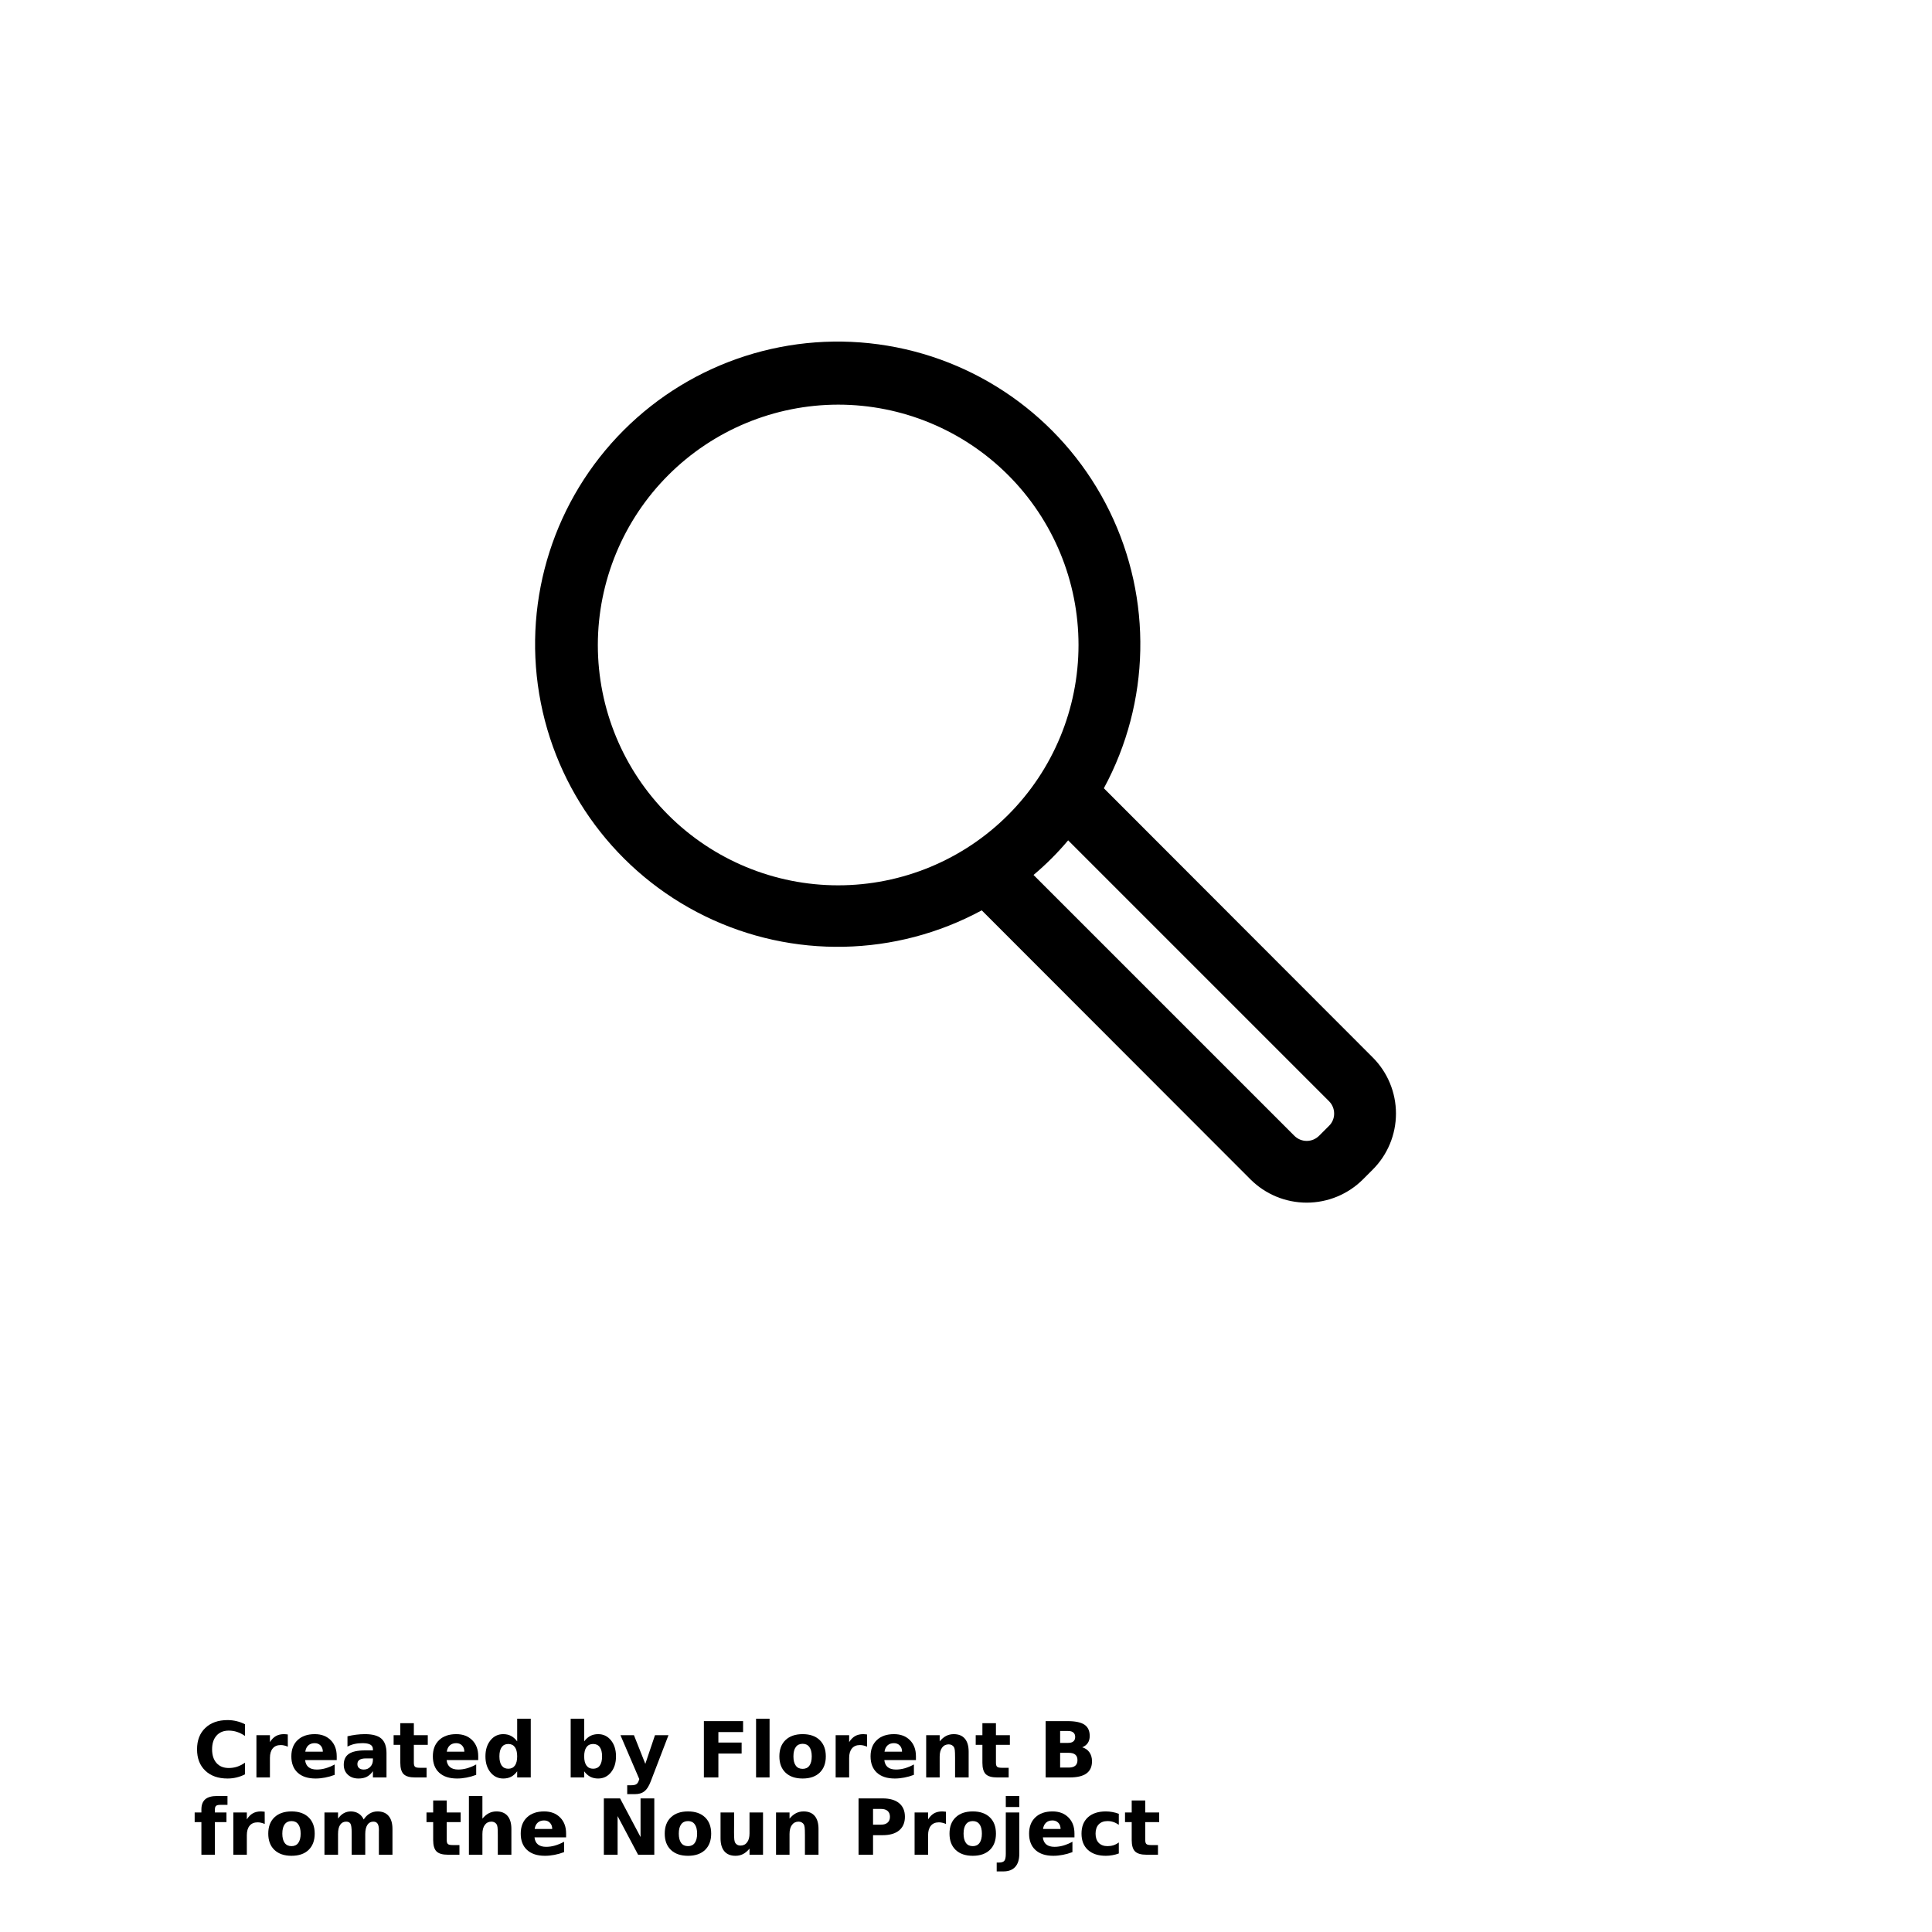
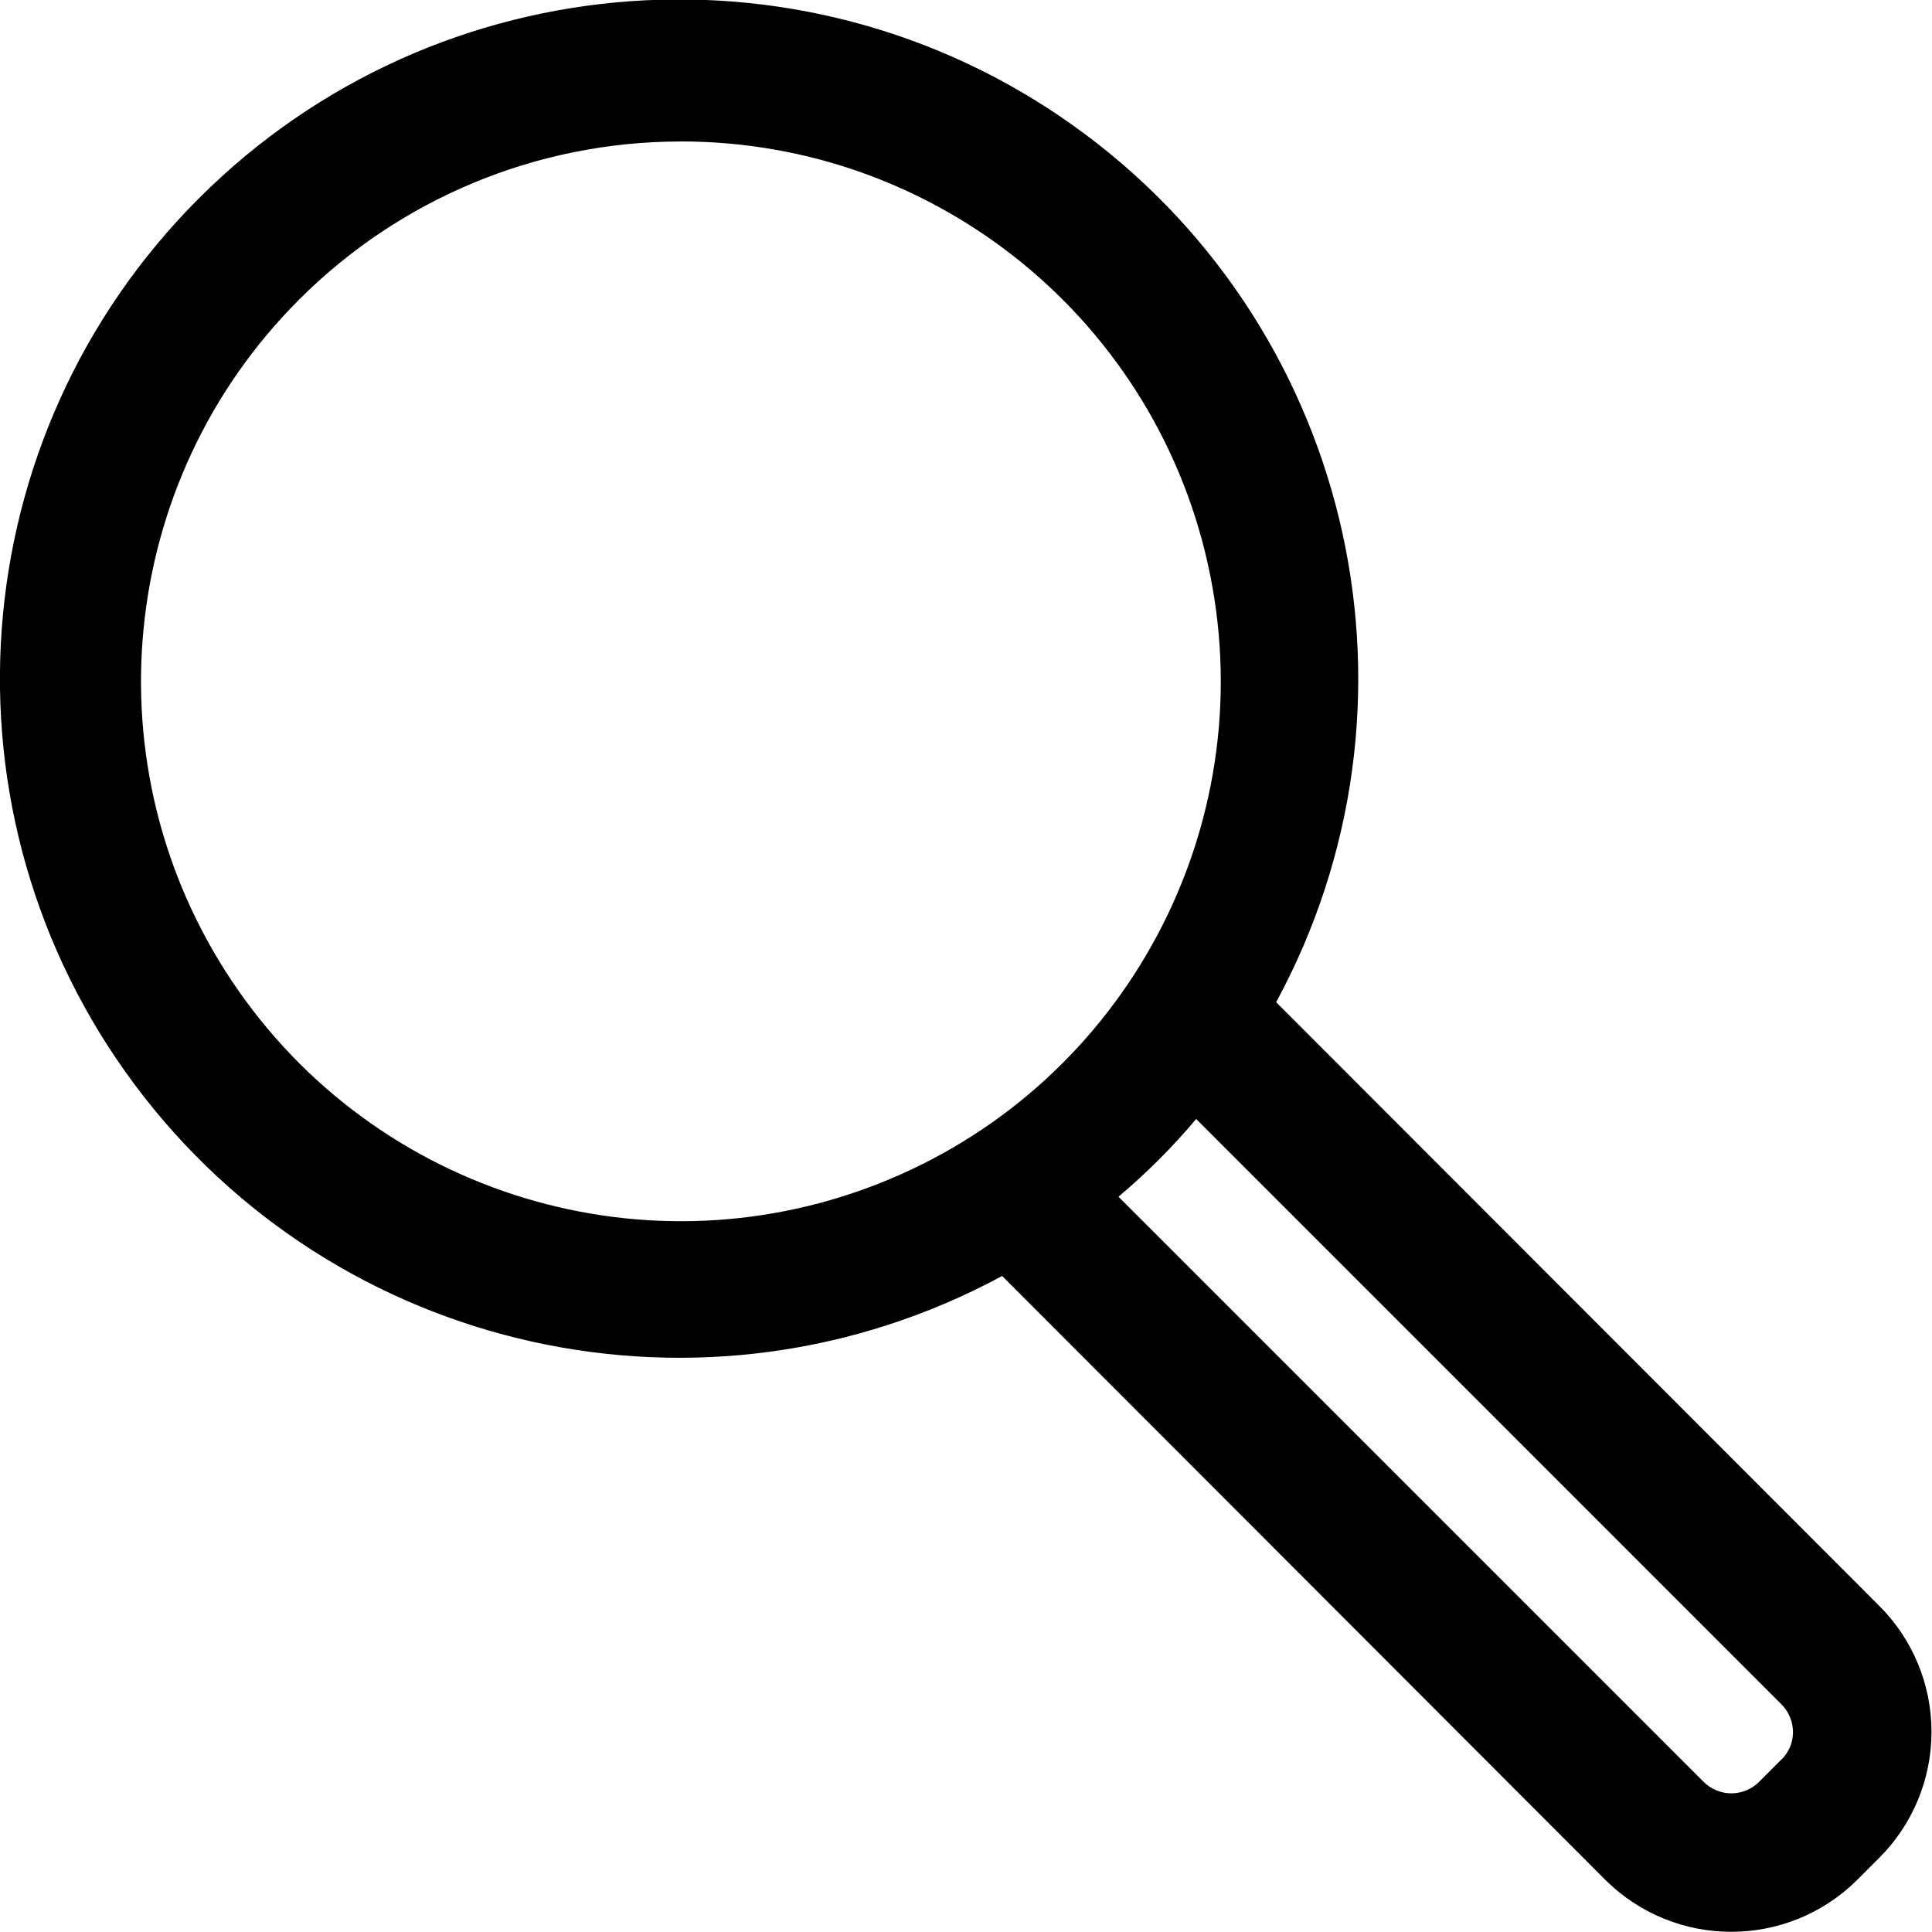
- <svg xmlns="http://www.w3.org/2000/svg" xmlns:xlink="http://www.w3.org/1999/xlink" width="700pt" height="700pt" version="1.1" viewBox="0 0 700 700">
-   <defs>
-     <symbol id="u" overflow="visible">
-       <path d="m18.766-1.125c-0.969 0.5-1.98 0.875-3.031 1.125-1.043 0.258-2.137 0.391-3.281 0.391-3.398 0-6.09-0.945-8.078-2.844-1.992-1.906-2.984-4.484-2.984-7.734 0-3.258 0.992-5.836 2.984-7.734 1.988-1.906 4.68-2.859 8.078-2.859 1.145 0 2.238 0.133 3.281 0.391 1.051 0.25 2.062 0.625 3.031 1.125v4.219c-0.98-0.656-1.945-1.141-2.891-1.453-0.949-0.312-1.949-0.469-3-0.469-1.875 0-3.352 0.605-4.422 1.812-1.074 1.199-1.609 2.856-1.609 4.969 0 2.106 0.535 3.762 1.609 4.969 1.07 1.199 2.547 1.797 4.422 1.797 1.051 0 2.051-0.148 3-0.453 0.945-0.312 1.91-0.801 2.891-1.469z" />
-     </symbol>
-     <symbol id="c" overflow="visible">
-       <path d="m13.734-11.141c-0.438-0.195-0.871-0.344-1.297-0.438-0.418-0.102-0.84-0.156-1.266-0.156-1.262 0-2.231 0.406-2.906 1.219-0.68 0.805-1.016 1.953-1.016 3.453v7.062h-4.891v-15.312h4.891v2.516c0.625-1 1.344-1.727 2.156-2.188 0.82-0.469 1.801-0.703 2.938-0.703 0.164 0 0.344 0.012 0.531 0.031 0.195 0.012 0.477 0.039 0.844 0.078z" />
-     </symbol>
-     <symbol id="a" overflow="visible">
-       <path d="m17.641-7.703v1.406h-11.453c0.125 1.148 0.539 2.008 1.25 2.578 0.707 0.574 1.703 0.859 2.984 0.859 1.031 0 2.082-0.148 3.156-0.453 1.082-0.312 2.191-0.773 3.328-1.391v3.766c-1.156 0.438-2.312 0.766-3.469 0.984-1.156 0.227-2.312 0.344-3.469 0.344-2.773 0-4.93-0.703-6.469-2.109-1.531-1.406-2.297-3.379-2.297-5.922 0-2.5 0.754-4.461 2.266-5.891 1.508-1.438 3.582-2.156 6.219-2.156 2.406 0 4.332 0.73 5.781 2.188 1.445 1.449 2.172 3.383 2.172 5.797zm-5.031-1.625c0-0.926-0.273-1.672-0.812-2.234-0.543-0.57-1.25-0.859-2.125-0.859-0.949 0-1.719 0.266-2.312 0.797s-0.965 1.297-1.109 2.297z" />
-     </symbol>
-     <symbol id="j" overflow="visible">
-       <path d="m9.219-6.891c-1.023 0-1.793 0.172-2.312 0.516-0.512 0.344-0.766 0.855-0.766 1.531 0 0.625 0.207 1.117 0.625 1.469 0.414 0.344 0.988 0.516 1.719 0.516 0.926 0 1.703-0.328 2.328-0.984 0.633-0.664 0.953-1.492 0.953-2.484v-0.562zm7.469-1.844v8.734h-4.922v-2.266c-0.656 0.93-1.398 1.605-2.219 2.031-0.824 0.414-1.824 0.625-3 0.625-1.586 0-2.871-0.457-3.859-1.375-0.992-0.926-1.484-2.129-1.484-3.609 0-1.789 0.613-3.102 1.844-3.938 1.238-0.844 3.18-1.266 5.828-1.266h2.891v-0.391c0-0.77-0.309-1.332-0.922-1.688-0.617-0.363-1.57-0.547-2.859-0.547-1.055 0-2.031 0.105-2.938 0.312-0.898 0.211-1.73 0.523-2.5 0.938v-3.734c1.039-0.25 2.086-0.441 3.141-0.578 1.062-0.133 2.125-0.203 3.188-0.203 2.758 0 4.75 0.547 5.969 1.641 1.227 1.086 1.844 2.856 1.844 5.312z" />
-     </symbol>
-     <symbol id="b" overflow="visible">
-       <path d="m7.703-19.656v4.344h5.047v3.5h-5.047v6.5c0 0.711 0.141 1.188 0.422 1.438s0.836 0.375 1.672 0.375h2.516v3.5h-4.188c-1.938 0-3.312-0.398-4.125-1.203-0.805-0.812-1.203-2.18-1.203-4.109v-6.5h-2.422v-3.5h2.422v-4.344z" />
-     </symbol>
-     <symbol id="i" overflow="visible">
-       <path d="m12.766-13.078v-8.203h4.922v21.281h-4.922v-2.219c-0.668 0.906-1.406 1.57-2.219 1.984s-1.758 0.625-2.828 0.625c-1.887 0-3.434-0.75-4.641-2.25-1.211-1.5-1.812-3.426-1.812-5.781 0-2.363 0.602-4.297 1.812-5.797 1.207-1.5 2.754-2.25 4.641-2.25 1.062 0 2 0.215 2.812 0.641 0.82 0.43 1.566 1.086 2.234 1.969zm-3.219 9.922c1.039 0 1.836-0.379 2.391-1.141 0.551-0.77 0.828-1.883 0.828-3.344 0-1.457-0.277-2.566-0.828-3.328-0.555-0.77-1.352-1.156-2.391-1.156-1.043 0-1.84 0.387-2.391 1.156-0.555 0.762-0.828 1.871-0.828 3.328 0 1.461 0.273 2.574 0.828 3.344 0.551 0.762 1.348 1.141 2.391 1.141z" />
-     </symbol>
-     <symbol id="h" overflow="visible">
-       <path d="m10.5-3.156c1.051 0 1.852-0.379 2.406-1.141 0.551-0.77 0.828-1.883 0.828-3.344 0-1.457-0.277-2.566-0.828-3.328-0.555-0.77-1.355-1.156-2.406-1.156-1.055 0-1.859 0.387-2.422 1.156-0.555 0.773-0.828 1.883-0.828 3.328 0 1.449 0.273 2.559 0.828 3.328 0.562 0.773 1.367 1.156 2.422 1.156zm-3.25-9.922c0.676-0.883 1.422-1.539 2.234-1.969 0.82-0.426 1.766-0.641 2.828-0.641 1.895 0 3.445 0.75 4.656 2.25 1.207 1.5 1.812 3.434 1.812 5.797 0 2.356-0.605 4.281-1.812 5.781-1.211 1.5-2.762 2.25-4.656 2.25-1.062 0-2.008-0.211-2.828-0.625-0.812-0.426-1.559-1.086-2.234-1.984v2.219h-4.891v-21.281h4.891z" />
-     </symbol>
-     <symbol id="g" overflow="visible">
-       <path d="m0.344-15.312h4.891l4.125 10.391 3.5-10.391h4.891l-6.438 16.766c-0.648 1.695-1.402 2.883-2.266 3.562-0.867 0.688-2 1.031-3.406 1.031h-2.844v-3.219h1.531c0.832 0 1.438-0.137 1.812-0.406 0.383-0.262 0.68-0.73 0.891-1.406l0.141-0.422z" />
-     </symbol>
-     <symbol id="f" overflow="visible">
-       <path d="m2.578-20.406h14.203v3.969h-8.953v3.797h8.422v3.984h-8.422v8.656h-5.25z" />
-     </symbol>
-     <symbol id="t" overflow="visible">
-       <path d="m2.359-21.281h4.891v21.281h-4.891z" />
-     </symbol>
-     <symbol id="d" overflow="visible">
-       <path d="m9.641-12.188c-1.086 0-1.914 0.391-2.484 1.172-0.574 0.781-0.859 1.906-0.859 3.375s0.285 2.594 0.859 3.375c0.57 0.773 1.398 1.156 2.484 1.156 1.062 0 1.875-0.383 2.438-1.156 0.57-0.781 0.859-1.906 0.859-3.375s-0.289-2.594-0.859-3.375c-0.562-0.781-1.375-1.172-2.438-1.172zm0-3.5c2.633 0 4.691 0.715 6.172 2.141 1.477 1.418 2.219 3.387 2.219 5.906 0 2.512-0.742 4.481-2.219 5.906-1.48 1.418-3.539 2.125-6.172 2.125-2.648 0-4.715-0.707-6.203-2.125-1.492-1.426-2.234-3.394-2.234-5.906 0-2.519 0.742-4.488 2.234-5.906 1.488-1.426 3.555-2.141 6.203-2.141z" />
-     </symbol>
-     <symbol id="e" overflow="visible">
-       <path d="m17.75-9.328v9.328h-4.922v-7.141c0-1.32-0.031-2.234-0.094-2.734s-0.168-0.867-0.312-1.109c-0.188-0.312-0.449-0.555-0.781-0.734-0.324-0.176-0.695-0.266-1.109-0.266-1.023 0-1.824 0.398-2.406 1.188-0.586 0.781-0.875 1.871-0.875 3.266v7.531h-4.891v-15.312h4.891v2.234c0.738-0.883 1.52-1.539 2.344-1.969 0.832-0.426 1.75-0.641 2.75-0.641 1.77 0 3.113 0.547 4.031 1.641 0.914 1.086 1.375 2.656 1.375 4.719z" />
-     </symbol>
-     <symbol id="s" overflow="visible">
-       <path d="m10.75-12.516c0.82 0 1.445-0.18 1.875-0.547 0.438-0.363 0.656-0.898 0.656-1.609 0-0.695-0.219-1.227-0.656-1.594-0.43-0.375-1.055-0.562-1.875-0.562h-2.922v4.312zm0.172 8.938c1.062 0 1.859-0.223 2.391-0.672 0.531-0.445 0.797-1.125 0.797-2.031 0-0.883-0.266-1.547-0.797-1.984-0.523-0.438-1.32-0.656-2.391-0.656h-3.094v5.344zm4.891-7.344c1.133 0.324 2.008 0.93 2.625 1.812 0.625 0.887 0.938 1.969 0.938 3.25 0 1.969-0.668 3.438-2 4.406-1.336 0.969-3.356 1.453-6.062 1.453h-8.734v-20.406h7.891c2.832 0 4.883 0.43 6.156 1.281 1.281 0.855 1.922 2.227 1.922 4.109 0 1-0.234 1.852-0.703 2.547-0.469 0.688-1.148 1.203-2.031 1.547z" />
-     </symbol>
-     <symbol id="r" overflow="visible">
-       <path d="m12.422-21.281v3.219h-2.703c-0.688 0-1.172 0.125-1.453 0.375-0.273 0.25-0.406 0.688-0.406 1.312v1.062h4.188v3.5h-4.188v11.812h-4.891v-11.812h-2.438v-3.5h2.438v-1.062c0-1.664 0.461-2.898 1.391-3.703 0.926-0.801 2.367-1.203 4.328-1.203z" />
-     </symbol>
-     <symbol id="q" overflow="visible">
-       <path d="m16.547-12.766c0.613-0.945 1.348-1.672 2.203-2.172 0.852-0.5 1.789-0.75 2.812-0.75 1.758 0 3.098 0.547 4.016 1.641 0.926 1.086 1.391 2.656 1.391 4.719v9.328h-4.922v-7.984-0.359c0.008-0.133 0.016-0.32 0.016-0.562 0-1.082-0.164-1.863-0.484-2.344-0.312-0.488-0.824-0.734-1.531-0.734-0.93 0-1.648 0.387-2.156 1.156-0.512 0.762-0.773 1.867-0.781 3.312v7.516h-4.922v-7.984c0-1.695-0.148-2.785-0.438-3.266-0.293-0.488-0.812-0.734-1.562-0.734-0.938 0-1.664 0.387-2.172 1.156-0.512 0.762-0.766 1.859-0.766 3.297v7.531h-4.922v-15.312h4.922v2.234c0.602-0.863 1.289-1.516 2.062-1.953 0.781-0.438 1.641-0.656 2.578-0.656 1.062 0 2 0.258 2.812 0.766 0.812 0.512 1.426 1.23 1.844 2.156z" />
-     </symbol>
-     <symbol id="p" overflow="visible">
-       <path d="m17.75-9.328v9.328h-4.922v-7.109c0-1.344-0.031-2.266-0.094-2.766s-0.168-0.867-0.312-1.109c-0.188-0.312-0.449-0.555-0.781-0.734-0.324-0.176-0.695-0.266-1.109-0.266-1.023 0-1.824 0.398-2.406 1.188-0.586 0.781-0.875 1.871-0.875 3.266v7.531h-4.891v-21.281h4.891v8.203c0.738-0.883 1.52-1.539 2.344-1.969 0.832-0.426 1.75-0.641 2.75-0.641 1.77 0 3.113 0.547 4.031 1.641 0.914 1.086 1.375 2.656 1.375 4.719z" />
-     </symbol>
-     <symbol id="o" overflow="visible">
-       <path d="m2.578-20.406h5.875l7.422 14v-14h4.984v20.406h-5.875l-7.422-14v14h-4.984z" />
-     </symbol>
-     <symbol id="n" overflow="visible">
-       <path d="m2.188-5.969v-9.344h4.922v1.531c0 0.836-0.008 1.875-0.016 3.125-0.012 1.25-0.016 2.086-0.016 2.5 0 1.242 0.031 2.133 0.094 2.672 0.07 0.543 0.18 0.934 0.328 1.172 0.207 0.324 0.473 0.574 0.797 0.75 0.32 0.168 0.691 0.25 1.109 0.25 1.02 0 1.82-0.391 2.406-1.172 0.582-0.781 0.875-1.867 0.875-3.266v-7.562h4.891v15.312h-4.891v-2.219c-0.742 0.898-1.523 1.559-2.344 1.984-0.824 0.414-1.734 0.625-2.734 0.625-1.762 0-3.106-0.539-4.031-1.625-0.93-1.082-1.391-2.66-1.391-4.734z" />
-     </symbol>
-     <symbol id="m" overflow="visible">
-       <path d="m2.578-20.406h8.734c2.594 0 4.582 0.578 5.969 1.734 1.395 1.148 2.094 2.789 2.094 4.922 0 2.137-0.699 3.781-2.094 4.938-1.387 1.156-3.375 1.734-5.969 1.734h-3.484v7.078h-5.25zm5.25 3.812v5.703h2.922c1.02 0 1.805-0.25 2.359-0.75 0.562-0.5 0.844-1.203 0.844-2.109 0-0.914-0.281-1.617-0.844-2.109-0.555-0.488-1.34-0.734-2.359-0.734z" />
-     </symbol>
-     <symbol id="l" overflow="visible">
-       <path d="m2.359-15.312h4.891v15.031c0 2.051-0.496 3.617-1.484 4.703-0.98 1.082-2.406 1.625-4.281 1.625h-2.422v-3.219h0.859c0.926 0 1.562-0.211 1.906-0.625 0.352-0.418 0.531-1.246 0.531-2.484zm0-5.969h4.891v4h-4.891z" />
-     </symbol>
-     <symbol id="k" overflow="visible">
-       <path d="m14.719-14.828v3.984c-0.656-0.457-1.324-0.797-2-1.016-0.668-0.219-1.359-0.328-2.078-0.328-1.367 0-2.434 0.402-3.203 1.203-0.762 0.793-1.141 1.906-1.141 3.344 0 1.43 0.379 2.543 1.141 3.344 0.77 0.793 1.836 1.188 3.203 1.188 0.758 0 1.484-0.109 2.172-0.328 0.688-0.227 1.32-0.566 1.906-1.016v4c-0.762 0.281-1.539 0.488-2.328 0.625-0.781 0.145-1.574 0.219-2.375 0.219-2.762 0-4.922-0.707-6.484-2.125-1.555-1.414-2.328-3.383-2.328-5.906 0-2.531 0.773-4.504 2.328-5.922 1.562-1.414 3.723-2.125 6.484-2.125 0.801 0 1.594 0.074 2.375 0.219 0.781 0.137 1.555 0.352 2.328 0.641z" />
-     </symbol>
-   </defs>
-   <g>
-     <path d="m399.95 285.6c16.859-31.152 17.633-68.527 2.078-100.35-15.559-31.82-45.523-54.168-80.461-59.996-34.938-5.832-70.535 5.574-95.582 30.617-25.043 25.047-36.449 60.648-30.617 95.582 5.828 34.938 28.176 64.906 59.996 80.461 31.82 15.555 69.195 14.781 100.34-2.078l97.387 97.496c5.402 5.387 12.723 8.41 20.355 8.41 7.629 0 14.949-3.023 20.355-8.41l3.527-3.527c5.414-5.391 8.457-12.715 8.457-20.355s-3.043-14.965-8.457-20.355zm-96.266-138.99c23.094 0 45.246 9.172 61.574 25.504 16.332 16.332 25.508 38.48 25.508 61.574s-9.176 45.246-25.508 61.574c-16.328 16.332-38.48 25.508-61.574 25.508s-45.242-9.176-61.574-25.508c-16.332-16.328-25.504-38.48-25.504-61.574 0.027-23.086 9.211-45.219 25.535-61.543s38.457-25.508 61.543-25.535zm177.8 261.35-3.527 3.527c-1.191 1.207-2.812 1.887-4.508 1.887s-3.32-0.68-4.508-1.887l-94.473-94.473c4.535-3.809 8.734-8.008 12.543-12.543l94.473 94.473c1.219 1.191 1.906 2.828 1.902 4.535 0.008 1.691-0.68 3.312-1.902 4.481z" />
-     <use x="70" y="644" xlink:href="#u" />
-     <use x="90.551" y="644" xlink:href="#c" />
-     <use x="104.359" y="644" xlink:href="#a" />
-     <use x="123.348" y="644" xlink:href="#j" />
-     <use x="142.242" y="644" xlink:href="#b" />
-     <use x="155.629" y="644" xlink:href="#a" />
-     <use x="174.617" y="644" xlink:href="#i" />
-     <use x="204.41" y="644" xlink:href="#h" />
-     <use x="224.453" y="644" xlink:href="#g" />
-     <use x="252.453" y="644" xlink:href="#f" />
-     <use x="271.578" y="644" xlink:href="#t" />
-     <use x="281.176" y="644" xlink:href="#d" />
-     <use x="300.414" y="644" xlink:href="#c" />
-     <use x="314.219" y="644" xlink:href="#a" />
-     <use x="333.211" y="644" xlink:href="#e" />
-     <use x="353.145" y="644" xlink:href="#b" />
-     <use x="376.277" y="644" xlink:href="#s" />
-     <use x="70" y="672" xlink:href="#r" />
-     <use x="82.184" y="672" xlink:href="#c" />
-     <use x="95.992" y="672" xlink:href="#d" />
-     <use x="115.227" y="672" xlink:href="#q" />
-     <use x="154.152" y="672" xlink:href="#b" />
-     <use x="167.535" y="672" xlink:href="#p" />
-     <use x="187.469" y="672" xlink:href="#a" />
-     <use x="216.207" y="672" xlink:href="#o" />
-     <use x="239.641" y="672" xlink:href="#d" />
-     <use x="258.879" y="672" xlink:href="#n" />
-     <use x="278.812" y="672" xlink:href="#e" />
-     <use x="308.492" y="672" xlink:href="#m" />
-     <use x="329.016" y="672" xlink:href="#c" />
-     <use x="342.82" y="672" xlink:href="#d" />
-     <use x="362.059" y="672" xlink:href="#l" />
-     <use x="371.656" y="672" xlink:href="#a" />
-     <use x="390.648" y="672" xlink:href="#k" />
-     <use x="407.242" y="672" xlink:href="#b" />
-   </g>
+ <svg xmlns="http://www.w3.org/2000/svg" id="Layer_1" data-name="Layer 1" viewBox="0 0 311.92 311.99">
+   <path d="M402.79,357.79A109.67,109.67,0,1,0,358.54,402l97.39,97.5a28.84,28.84,0,0,0,40.71,0l3.53-3.53a28.74,28.74,0,0,0,0-40.71Zm-96.27-139A87.18,87.18,0,1,1,245,244.34a87.09,87.09,0,0,1,61.54-25.54Zm177.8,261.35-3.52,3.53a6.33,6.33,0,0,1-9,0l-94.47-94.47a102.52,102.52,0,0,0,12.54-12.55l94.47,94.48a6.34,6.34,0,0,1,1.91,4.53,6.15,6.15,0,0,1-1.91,4.48Z" transform="translate(-196.71 -195.95)" />
</svg>
